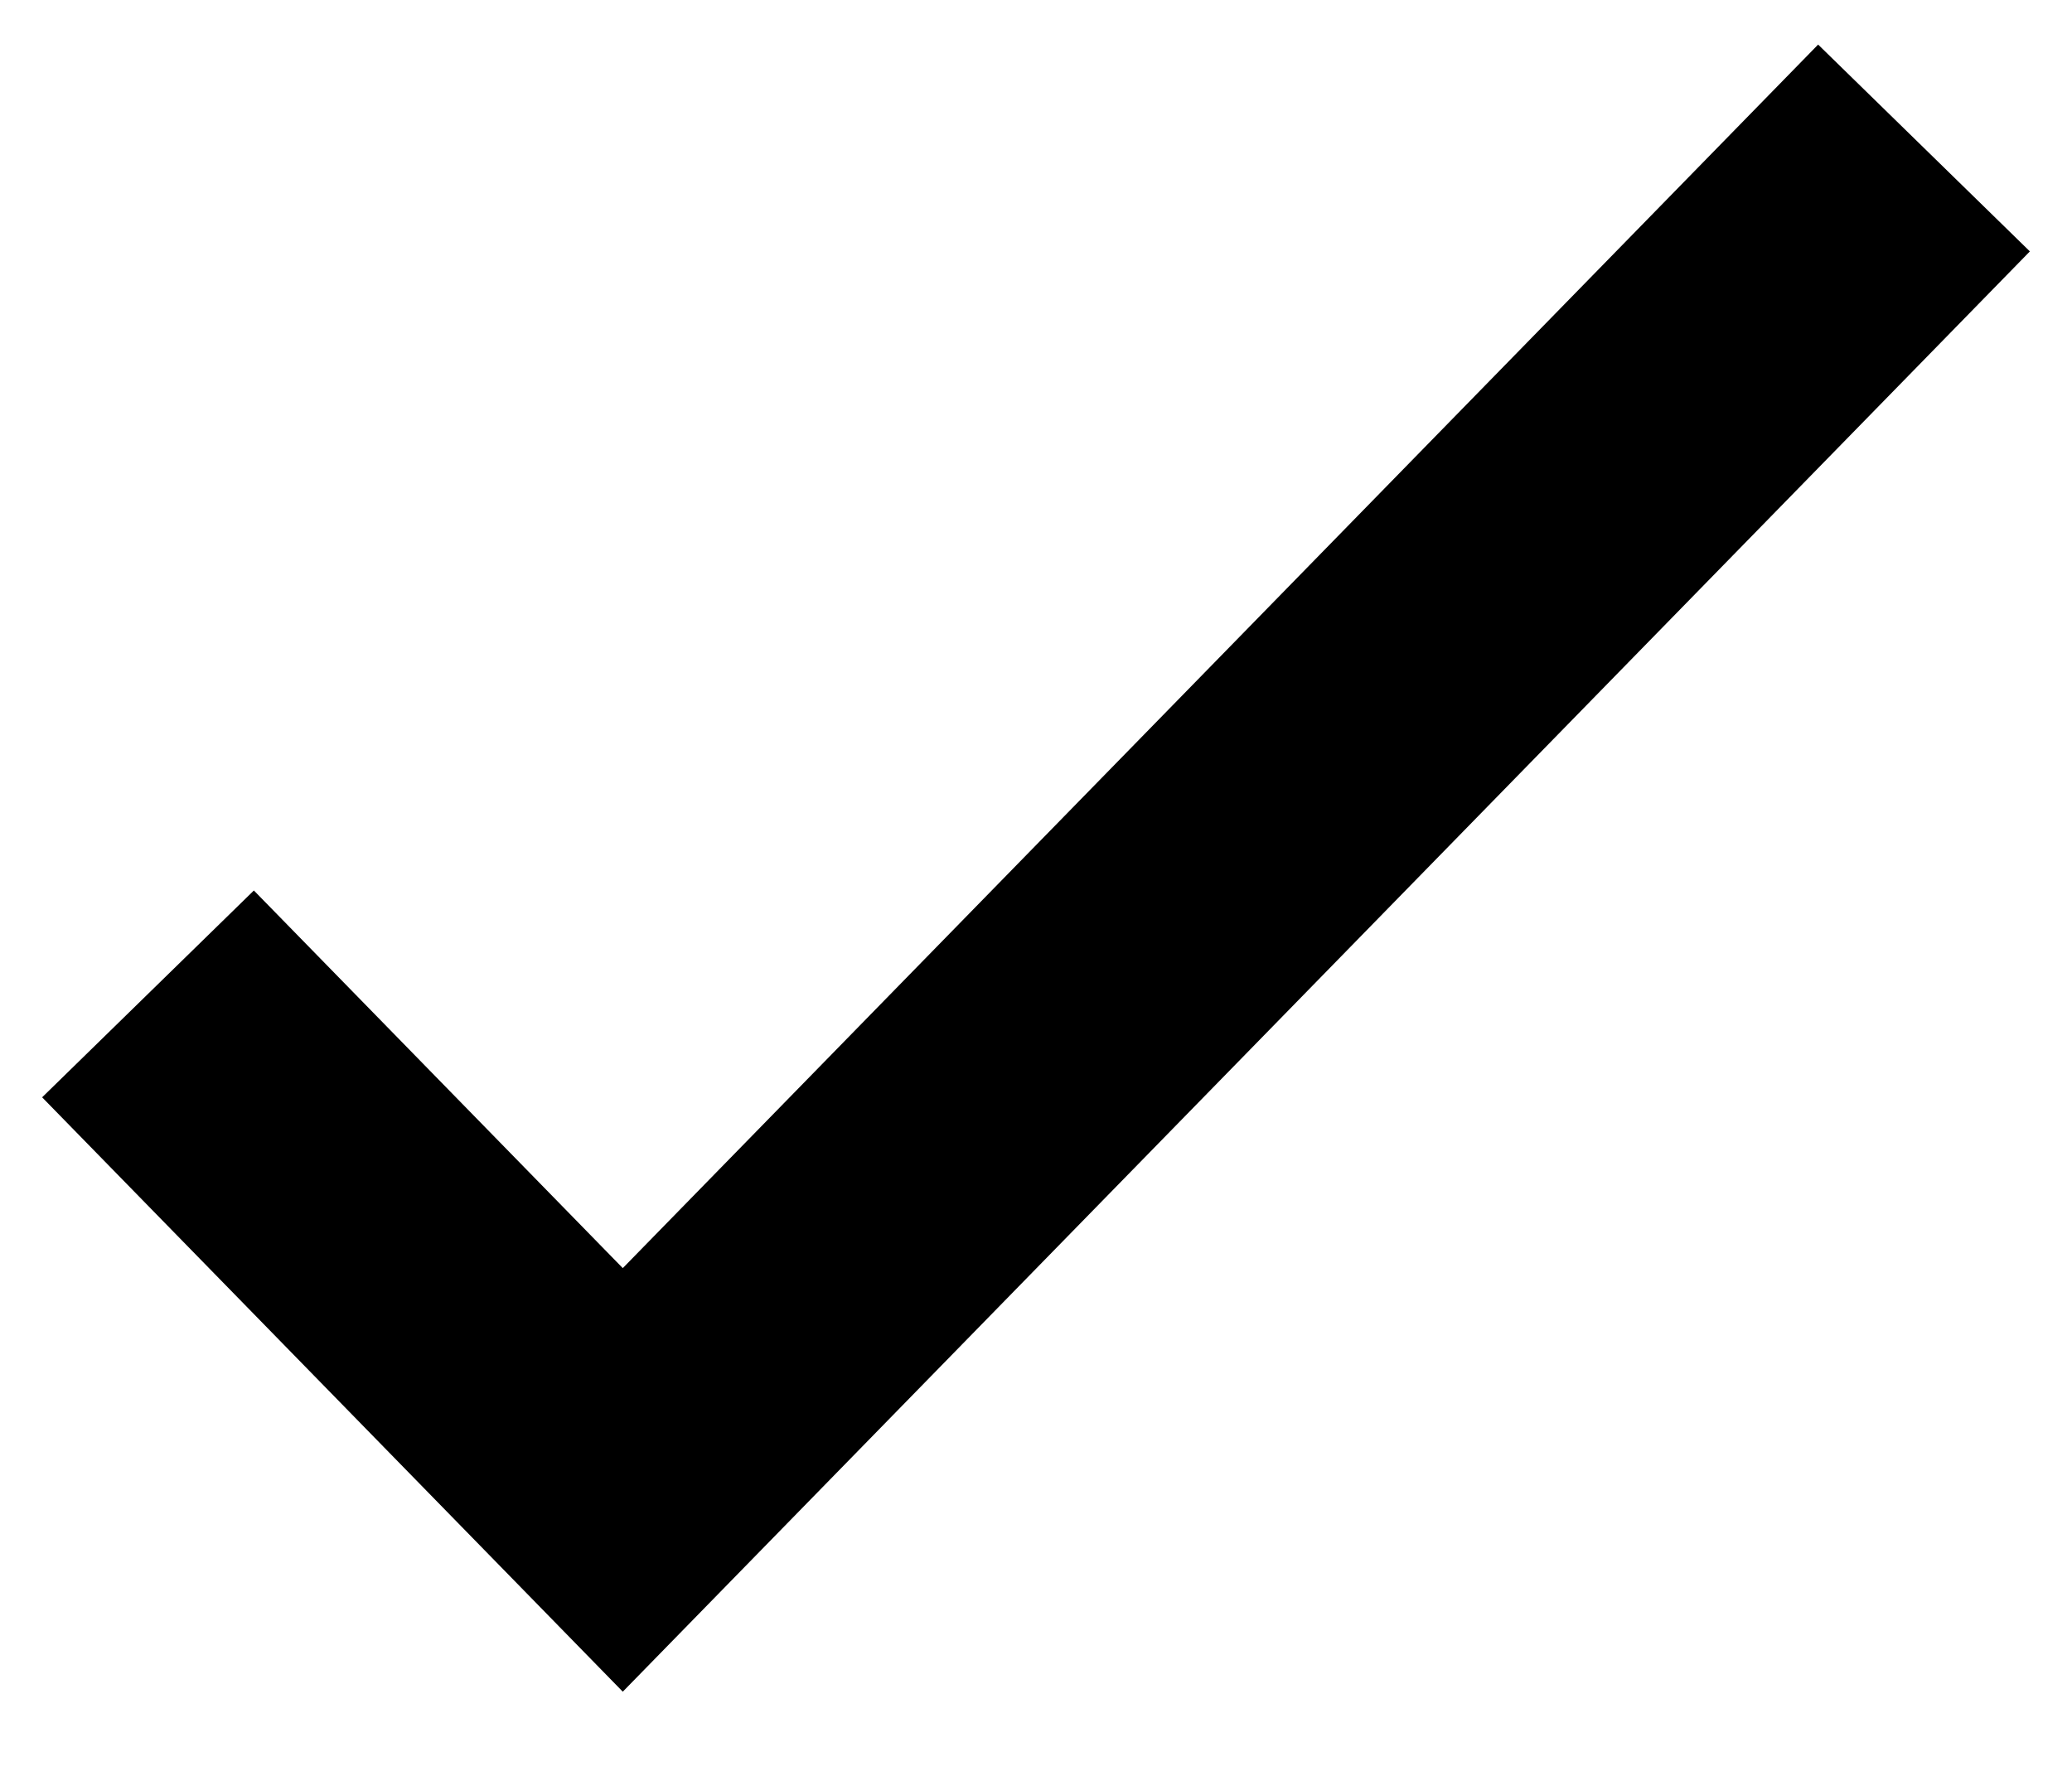
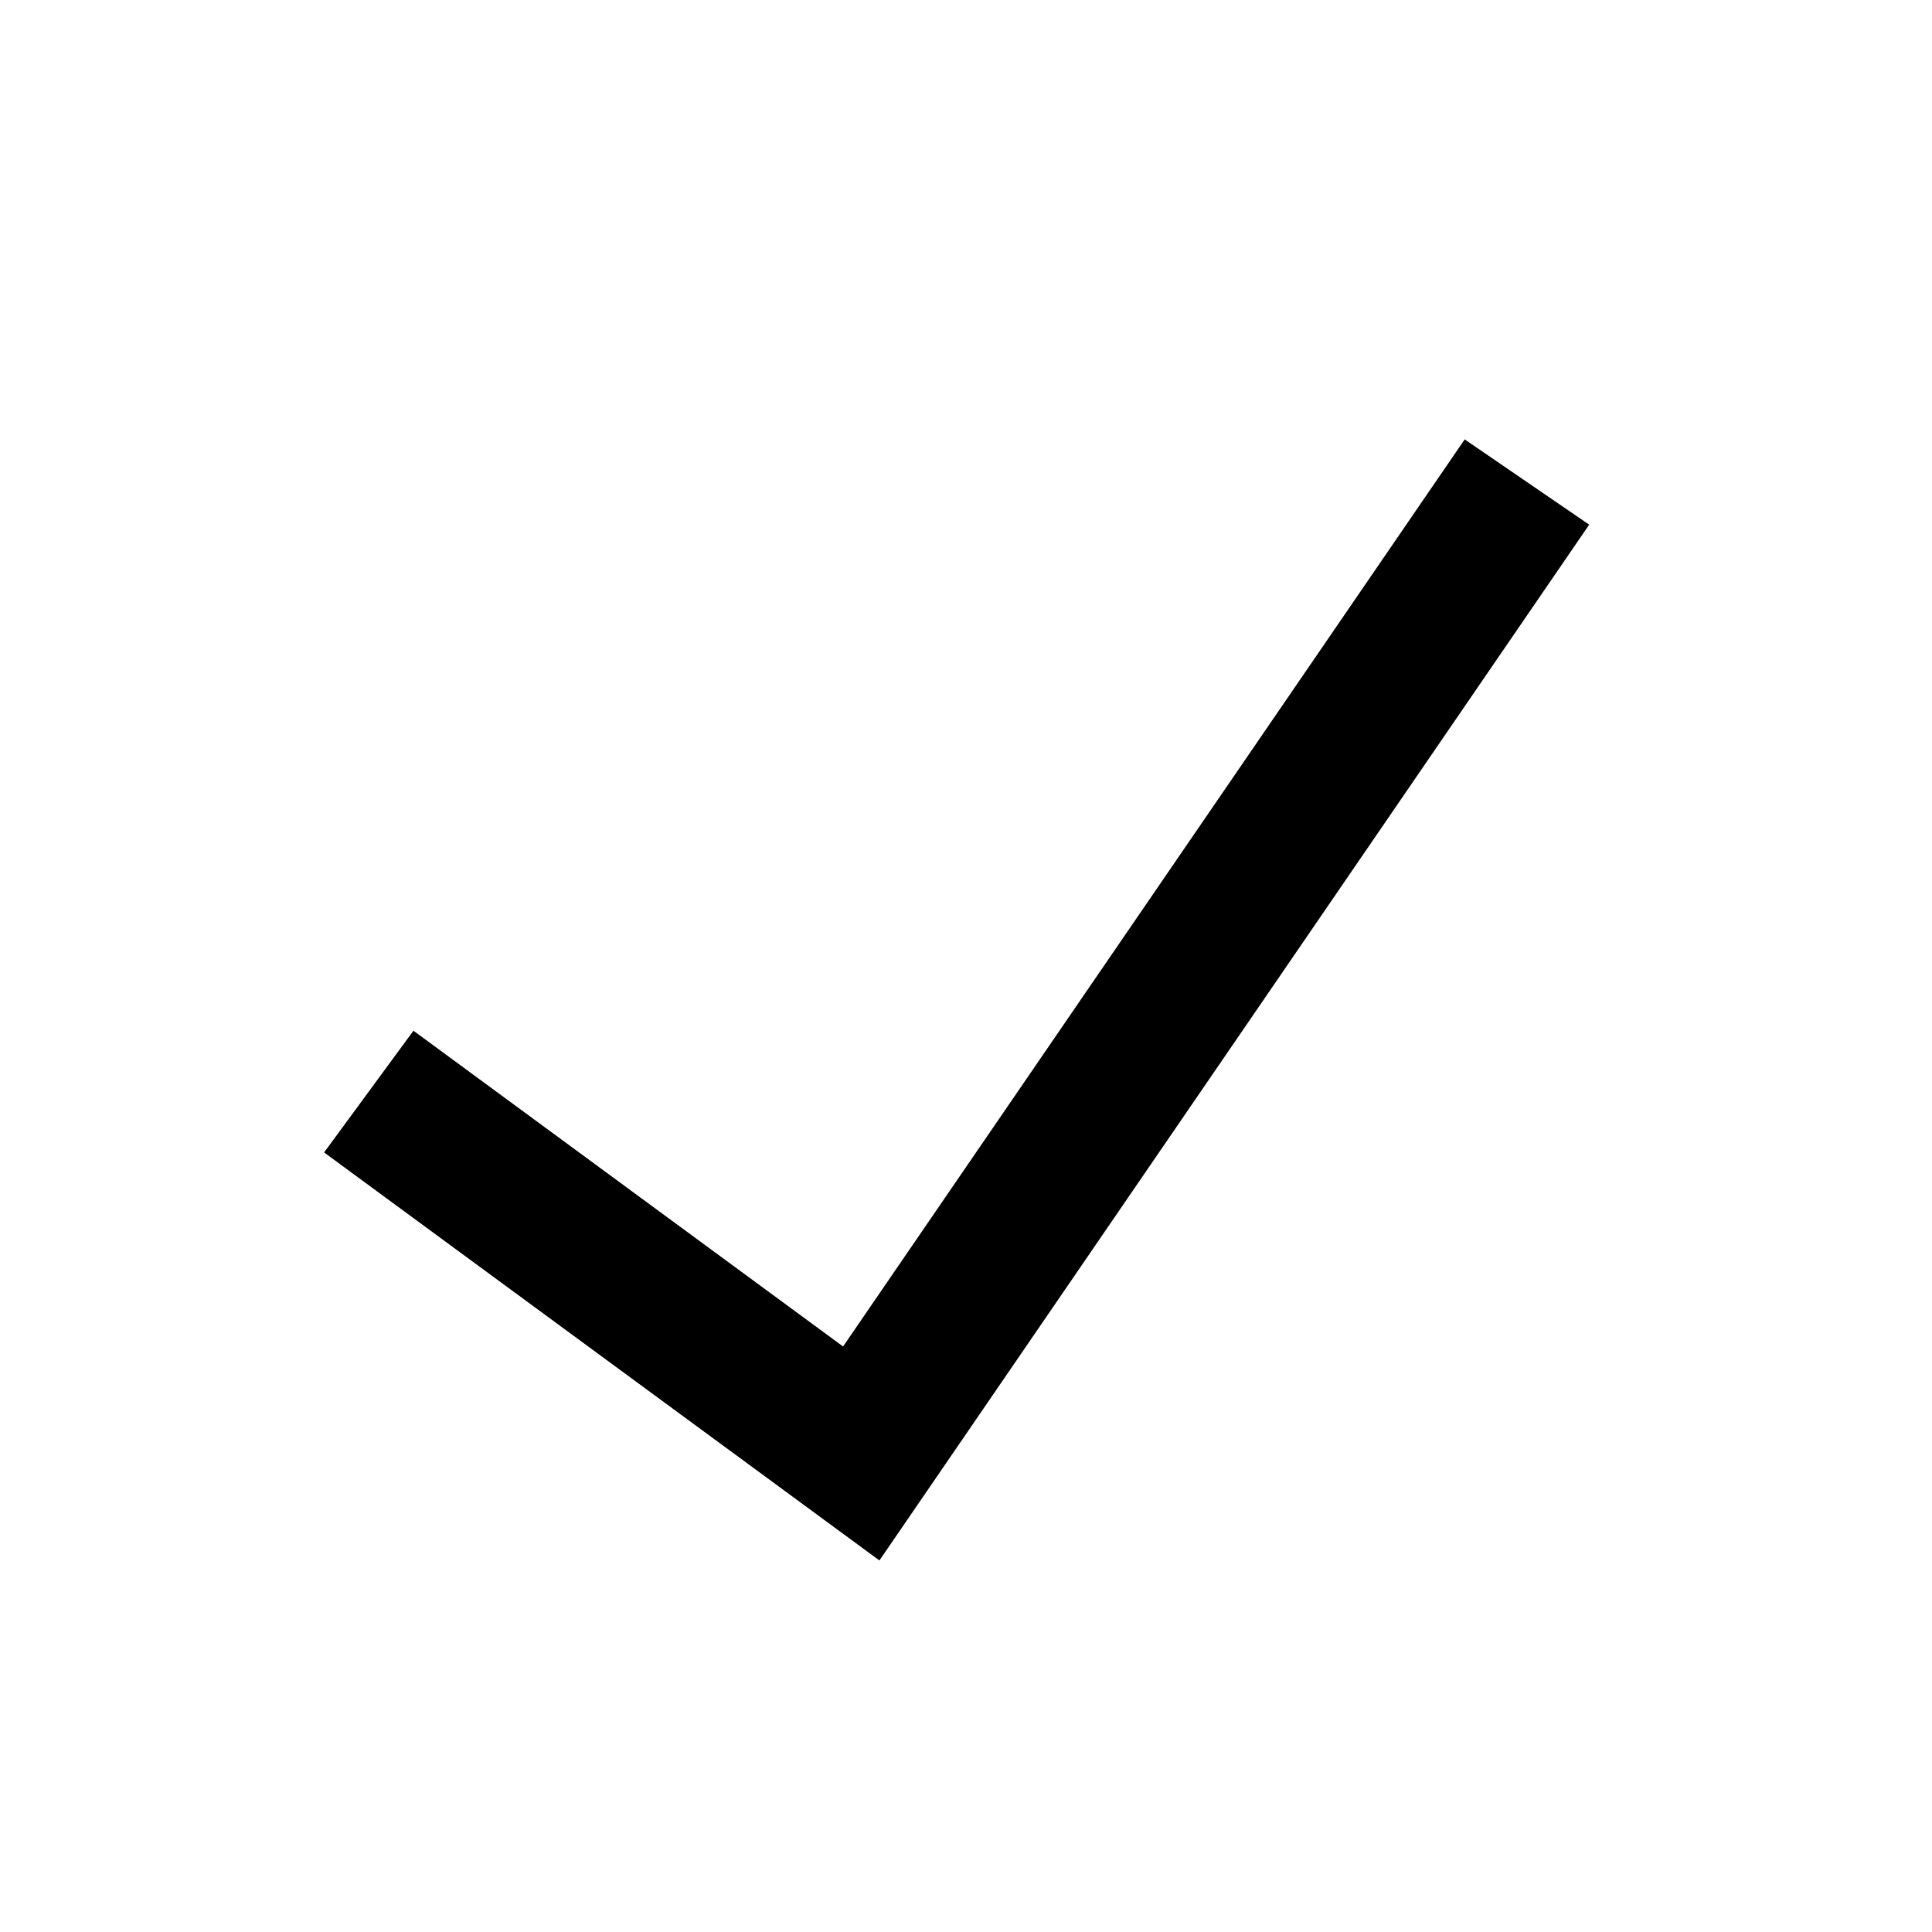
- <svg xmlns="http://www.w3.org/2000/svg" width="14px" height="12px" viewBox="0 0 14 12" version="1.1">
-   <g id="Symbols" stroke="none" stroke-width="1" fill="none" fill-rule="evenodd">
-     <g id="tick-mark" transform="translate(-181, -85)" stroke="currentColor" stroke-width="2">
-       <g id="Group" transform="translate(0, 81)">
-         <polyline id="Path-3" points="182 10.716 185.208 14 194 5" />
-       </g>
-     </g>
-   </g>
+ <svg xmlns="http://www.w3.org/2000/svg" width="16" height="16" viewBox="0 0 16 16" fill="none">
+   <path fill-rule="evenodd" clip-rule="evenodd" d="M6.982 11.151L12.13 3.639L13.161 4.345L7.283 12.923L2.684 9.544L3.424 8.536L6.982 11.151Z" fill="currentColor" />
</svg>
